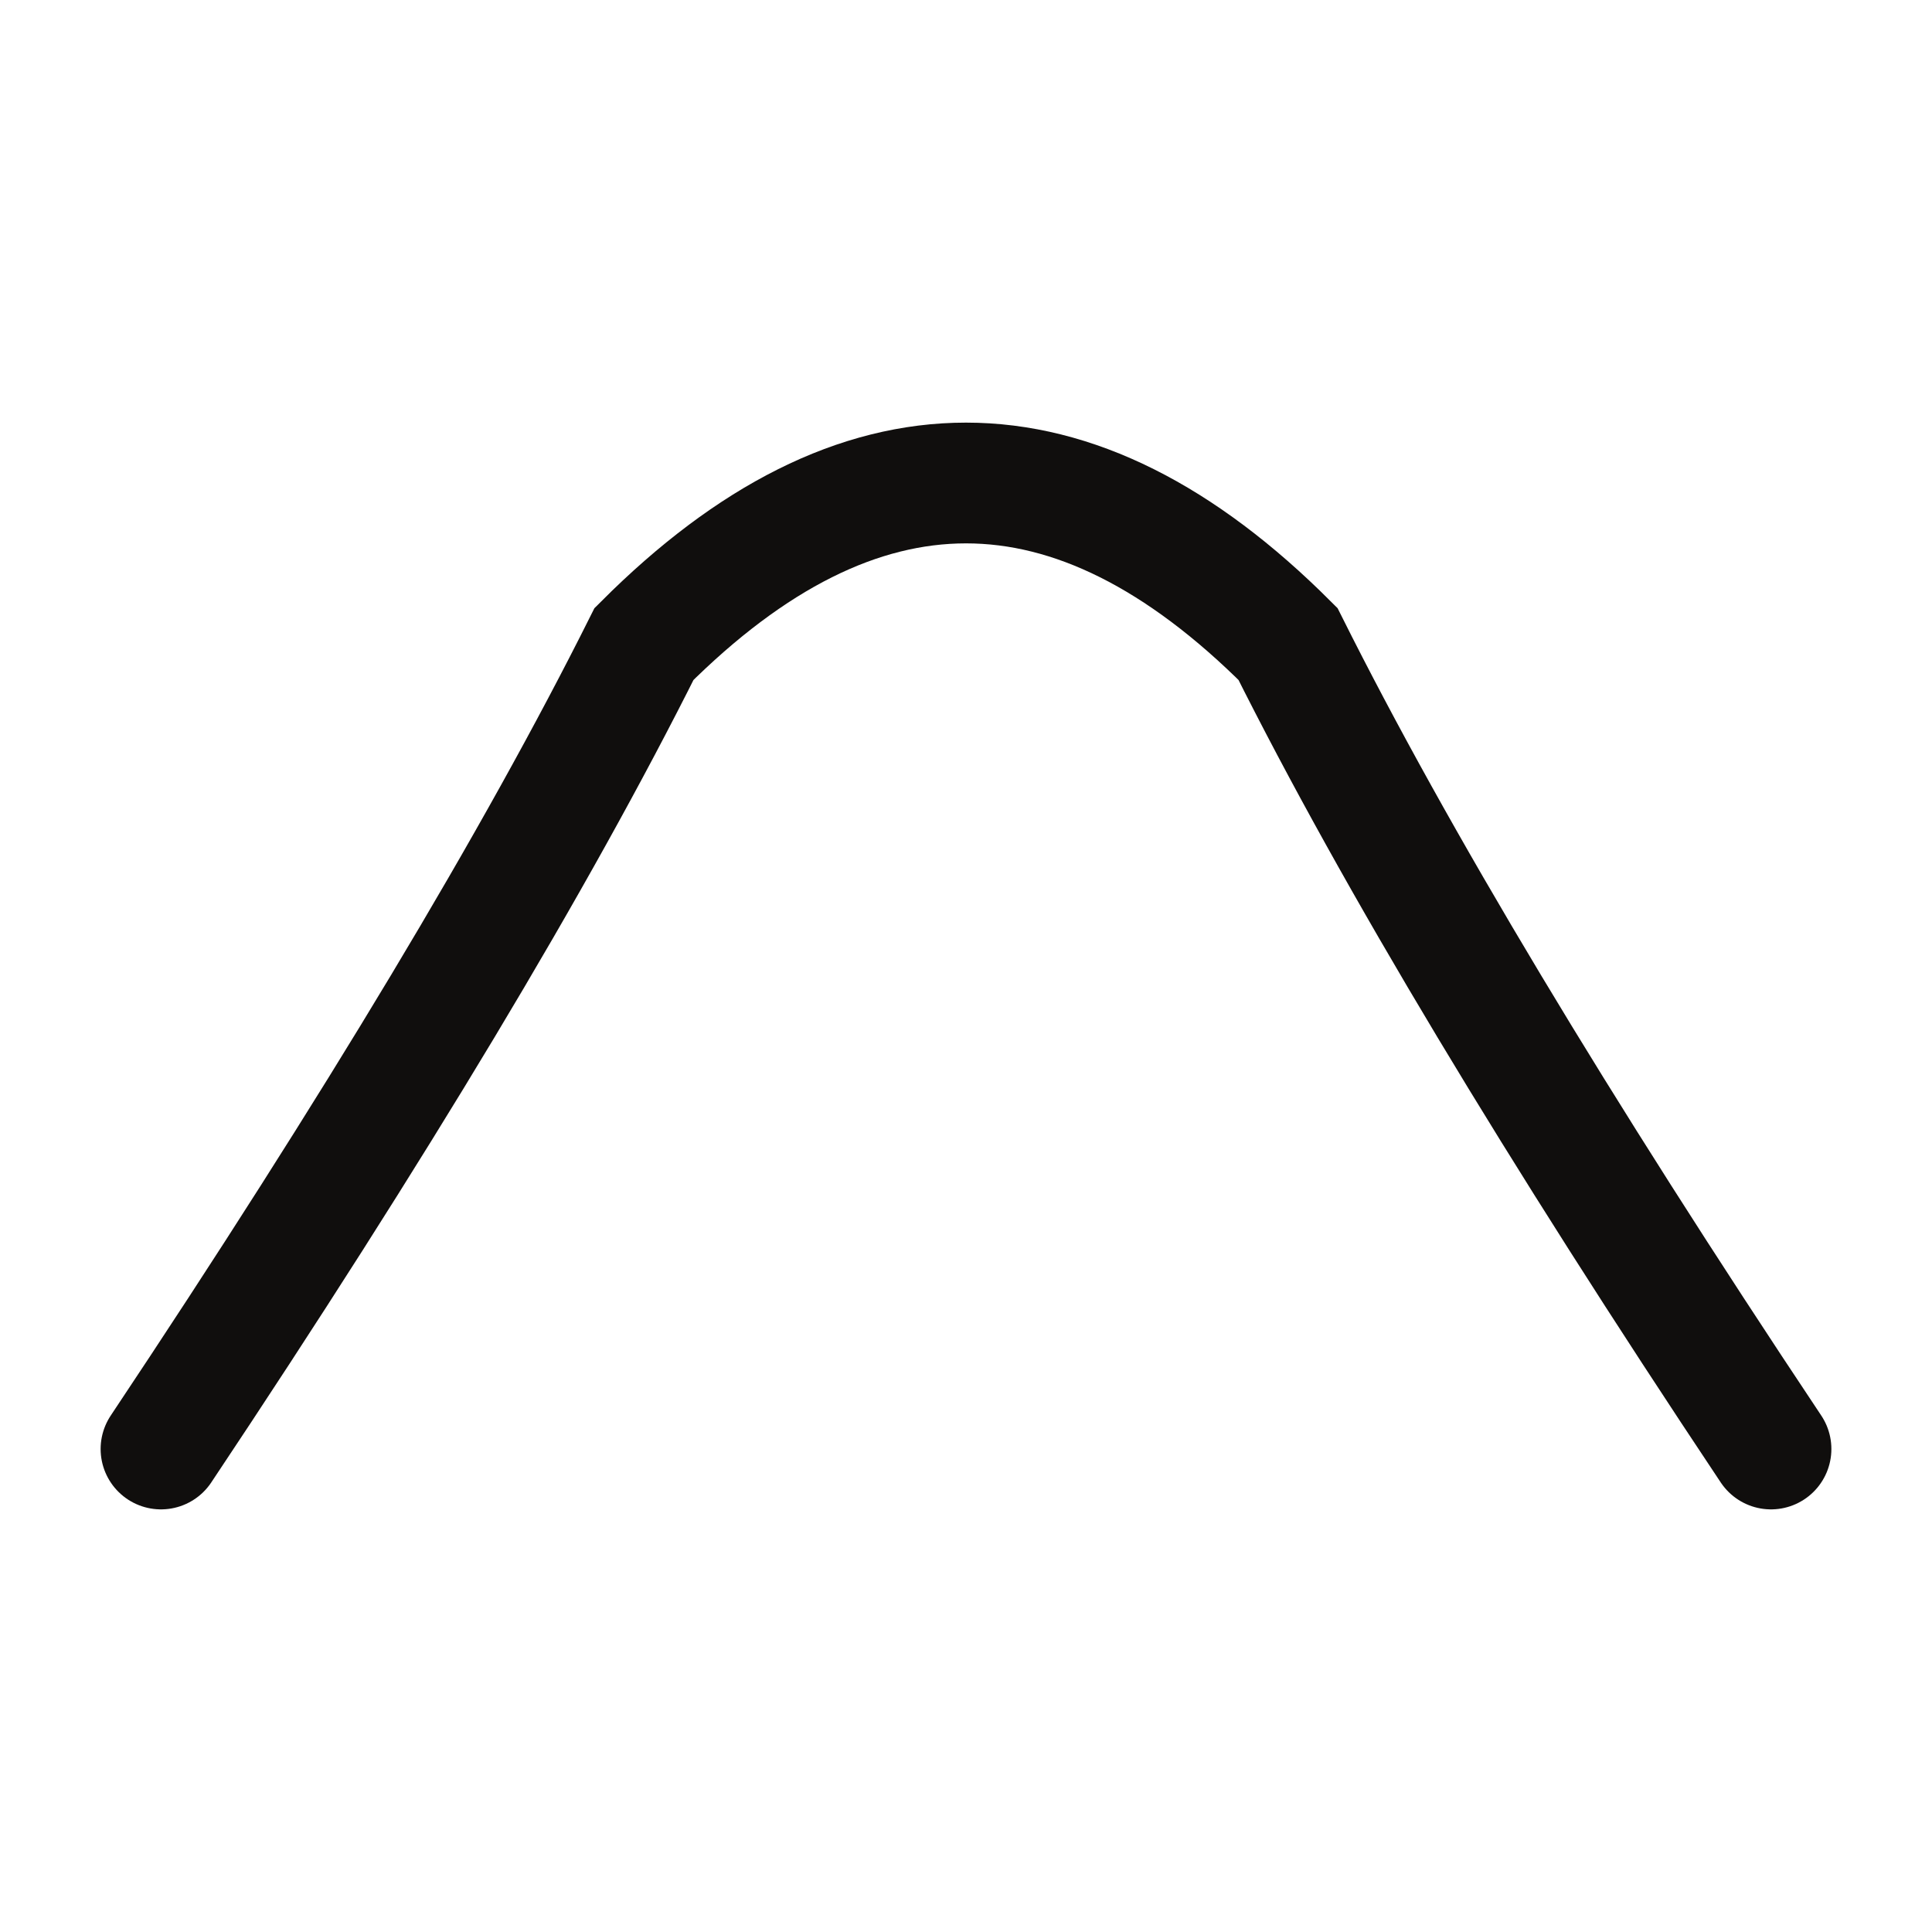
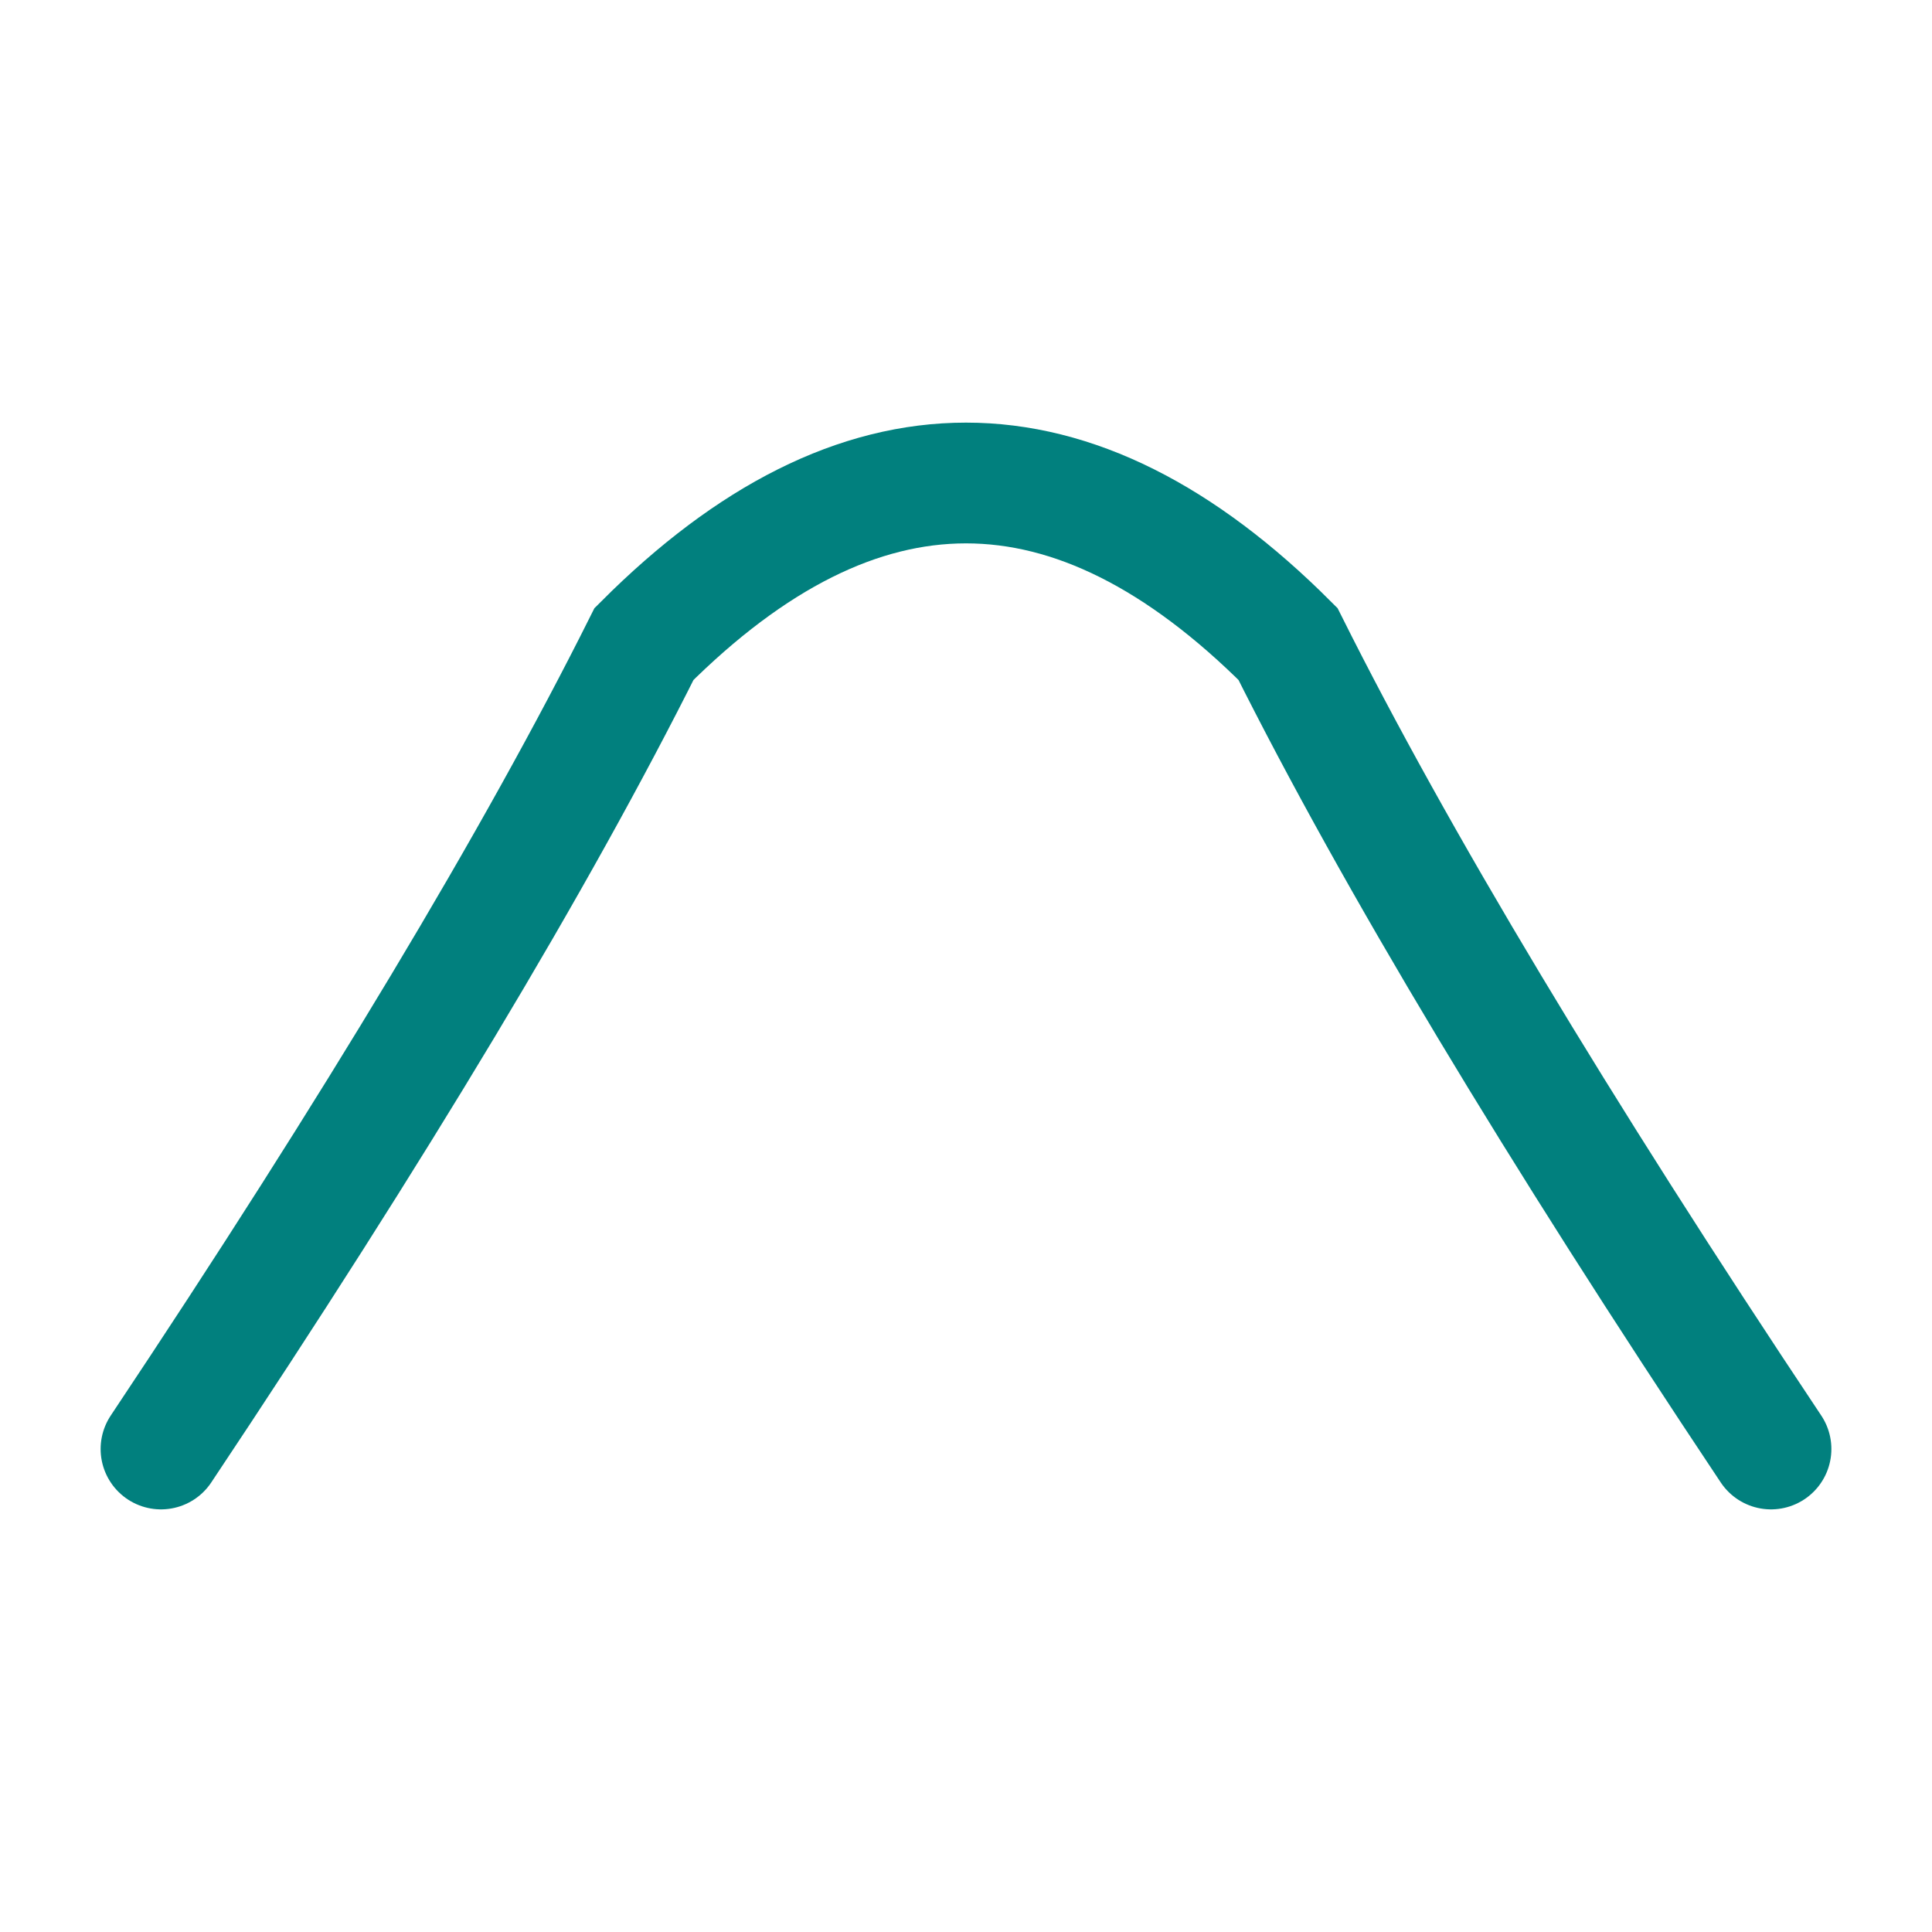
<svg xmlns="http://www.w3.org/2000/svg" width="24" height="24" viewBox="0 0 24 24">
-   <path d="M 2 18 Q 6 12, 8 8 Q 12 4, 16 8 Q 18 12, 22 18" fill="none" stroke="#100e0d" stroke-width="1.5" stroke-linecap="round" />
+   <path d="M 2 18 Q 6 12, 8 8 Q 12 4, 16 8 Q 18 12, 22 18" fill="none" stroke="#01807e" stroke-width="1.5" stroke-linecap="round" />
</svg>
